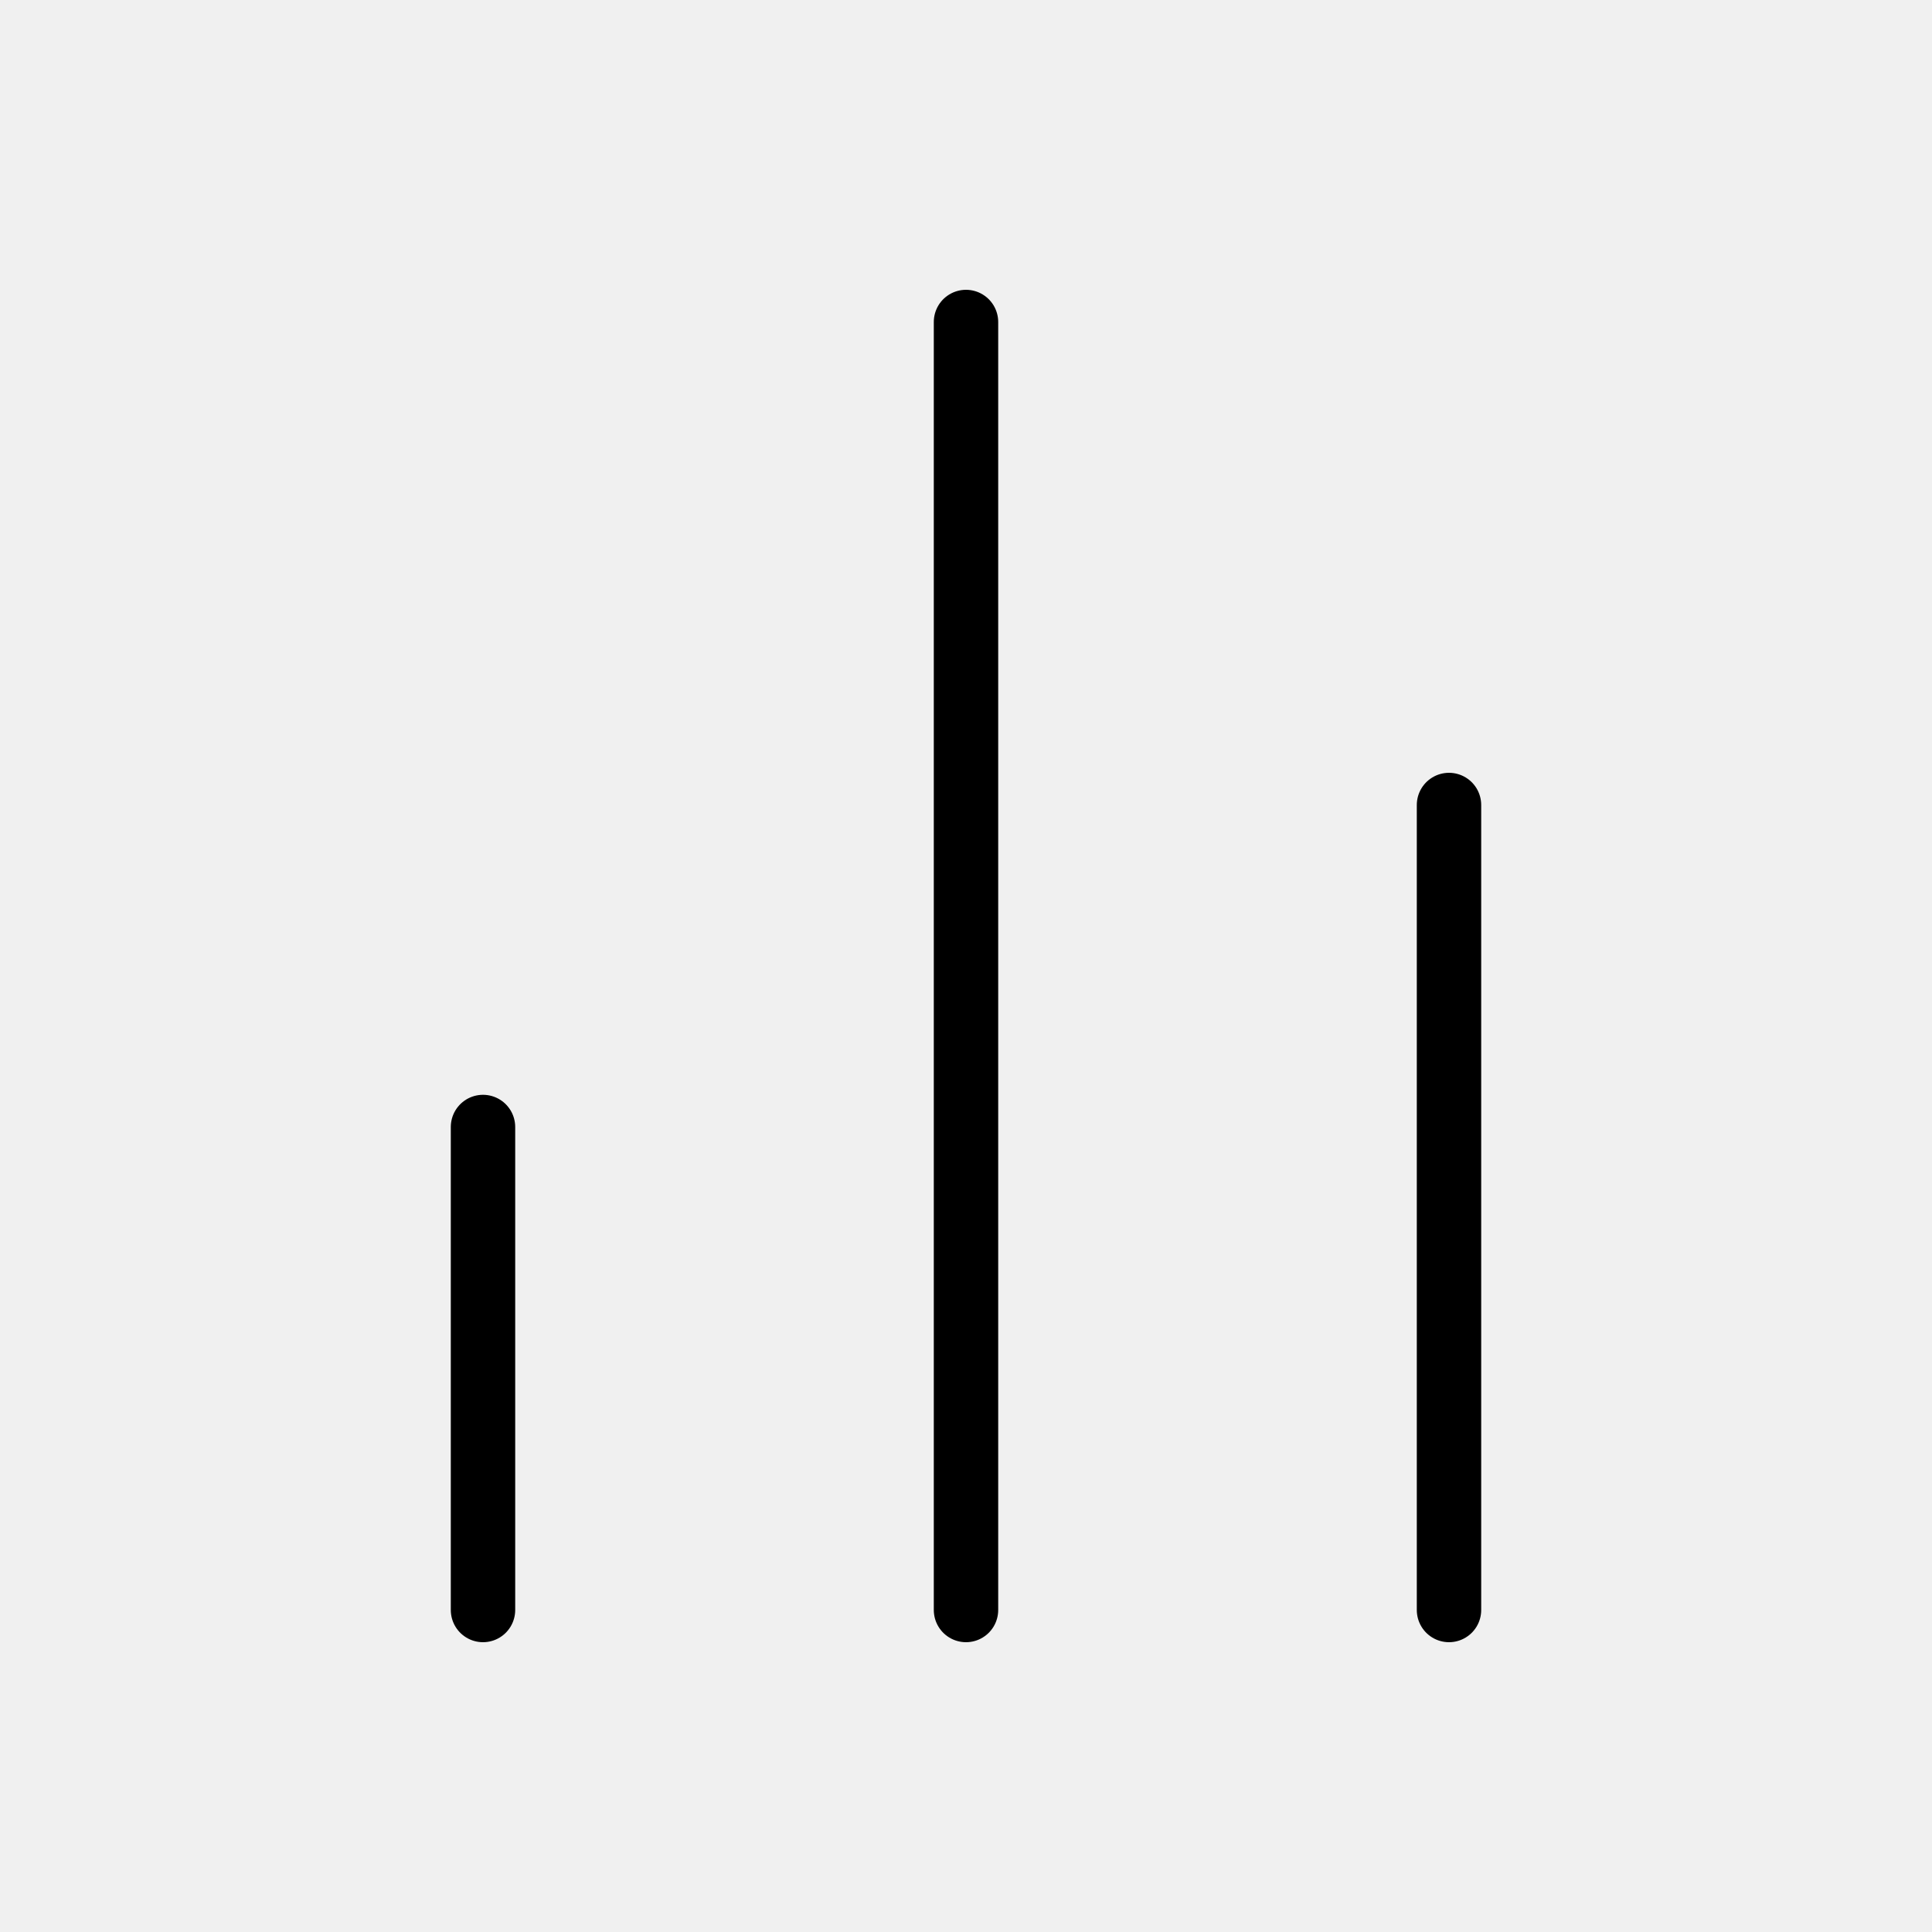
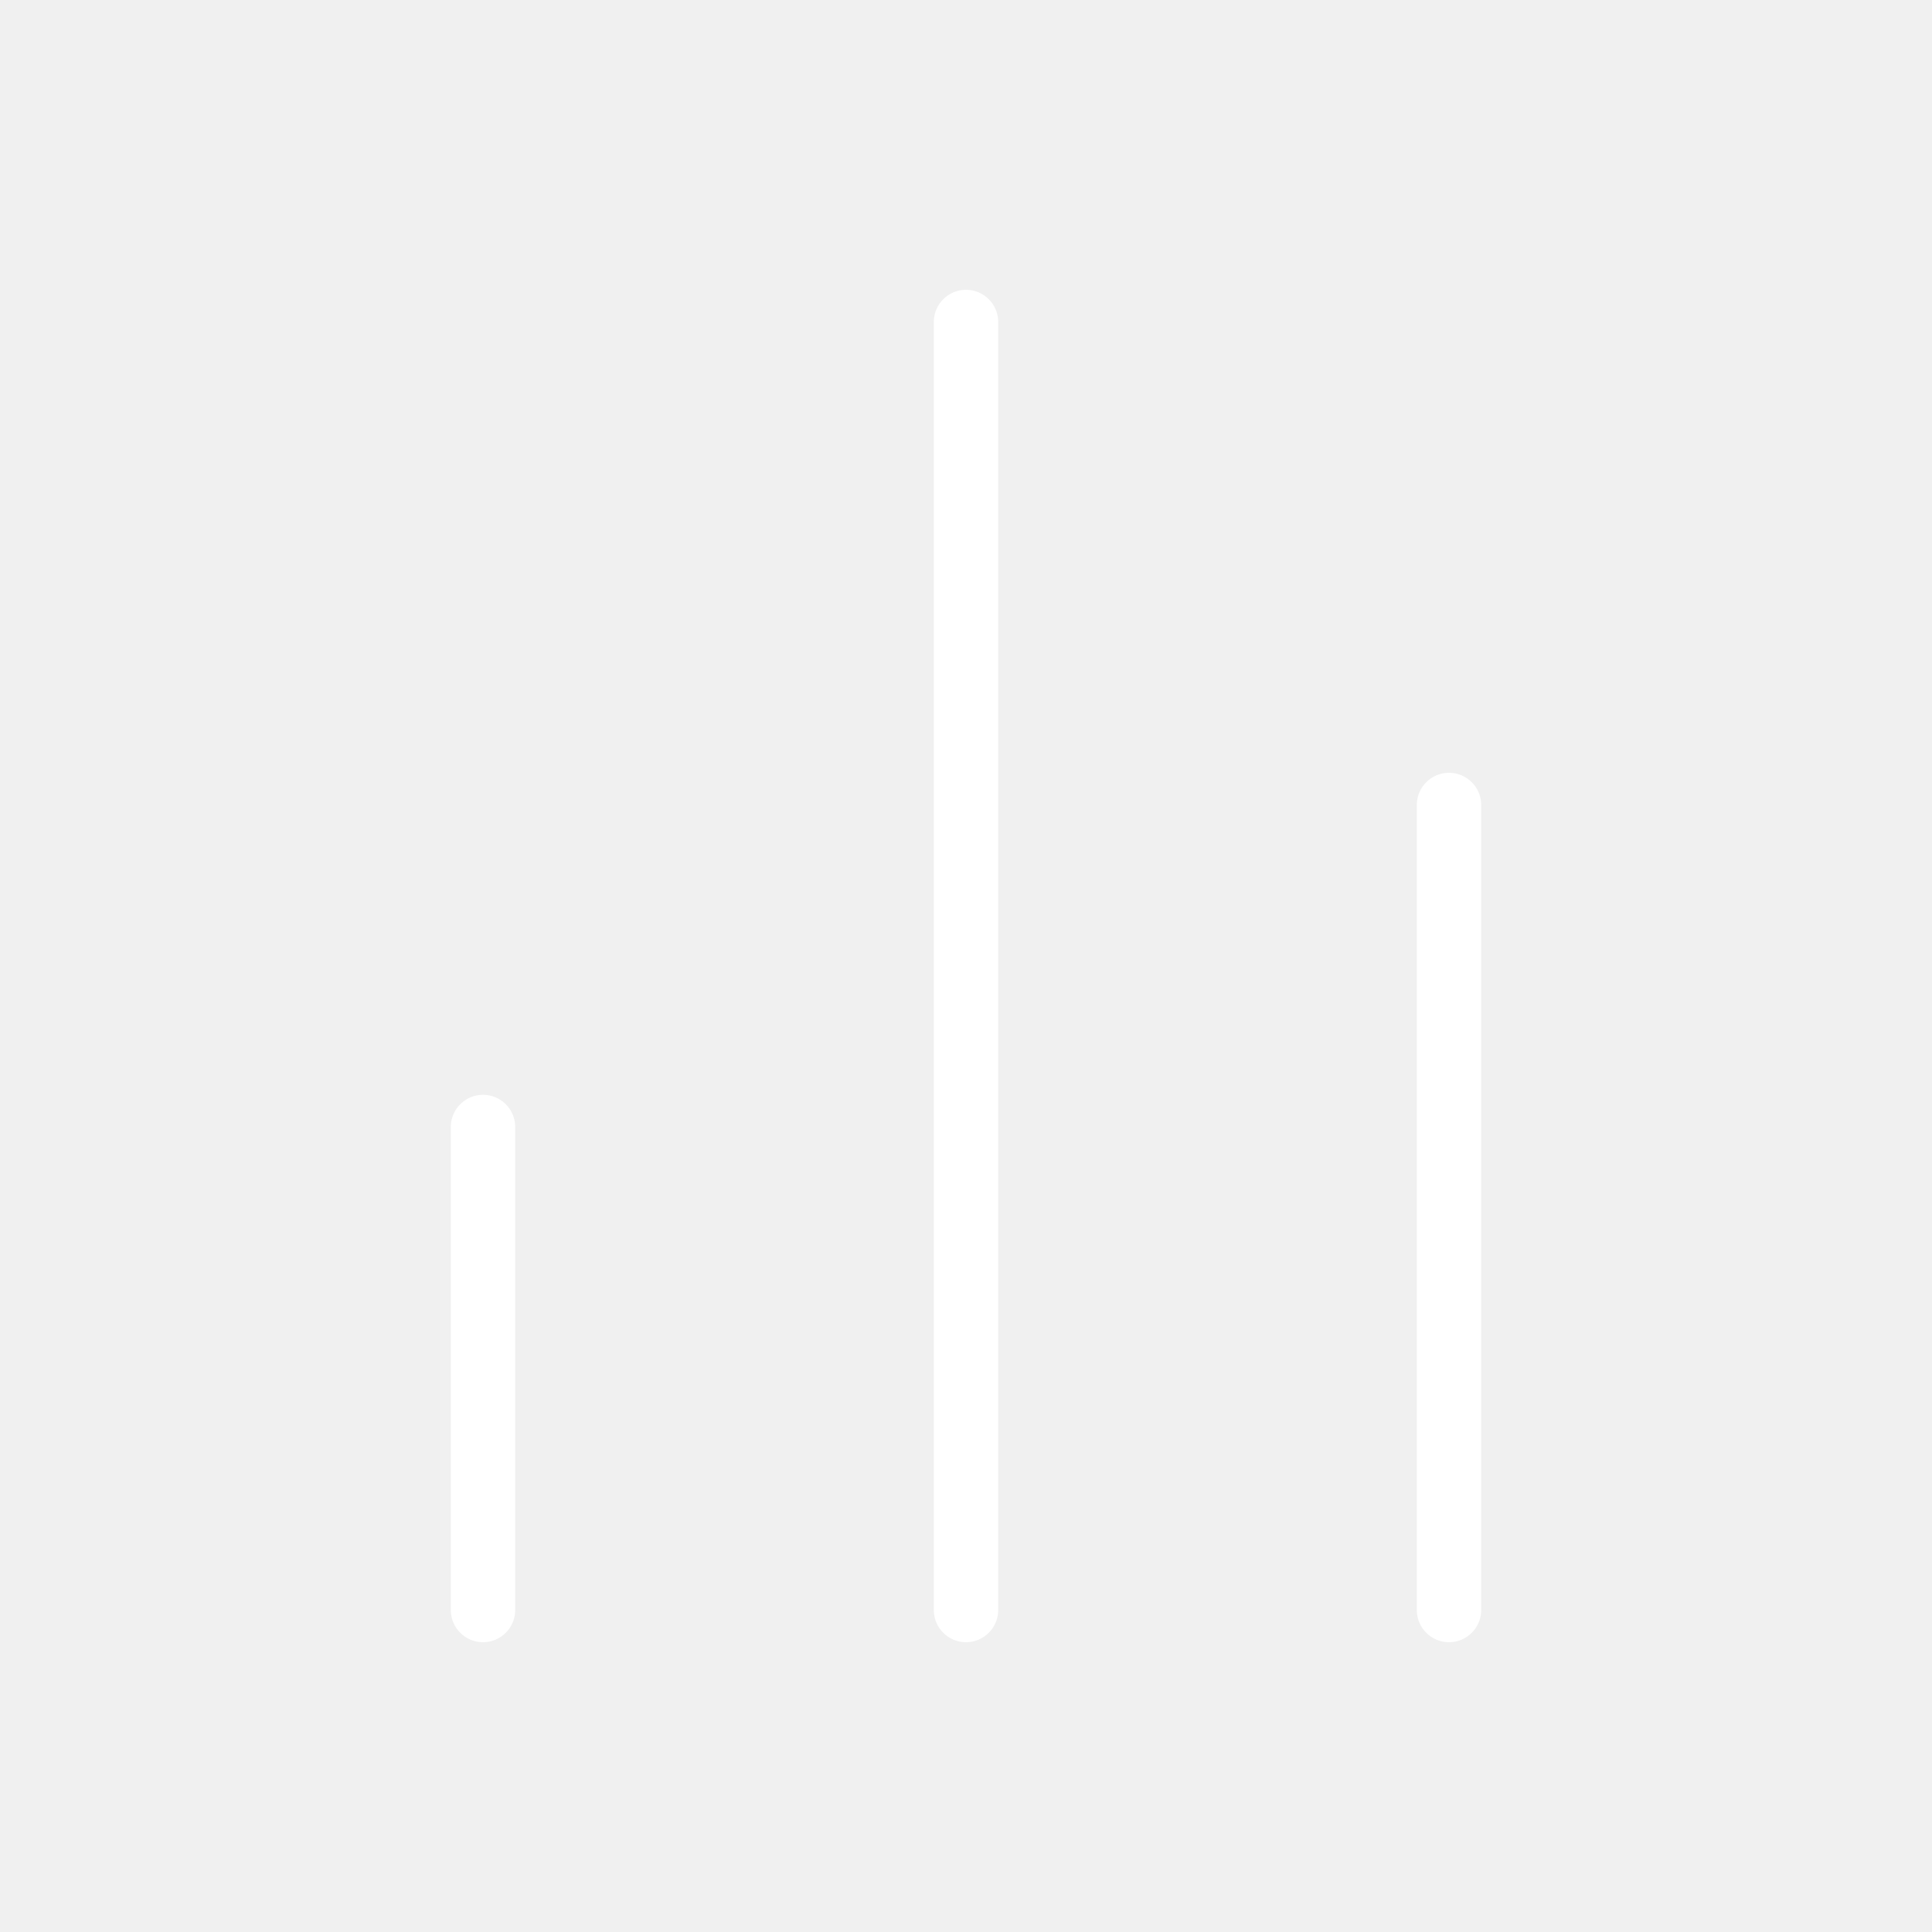
<svg xmlns="http://www.w3.org/2000/svg" width="60" height="60" viewBox="0 0 60 60" fill="none">
-   <path d="M45 50V25" stroke="black" stroke-width="2" stroke-linecap="round" stroke-linejoin="round" />
-   <path d="M30 50V10" stroke="black" stroke-width="2" stroke-linecap="round" stroke-linejoin="round" />
-   <path d="M15 50V35" stroke="black" stroke-width="2" stroke-linecap="round" stroke-linejoin="round" />
+   <path d="M45 50V25" stroke="white" stroke-width="2" stroke-linecap="round" stroke-linejoin="round" />
+   <path d="M30 50V10" stroke="white" stroke-width="2" stroke-linecap="round" stroke-linejoin="round" />
+   <path d="M15 50V35" stroke="white" stroke-width="2" stroke-linecap="round" stroke-linejoin="round" />
</svg>
